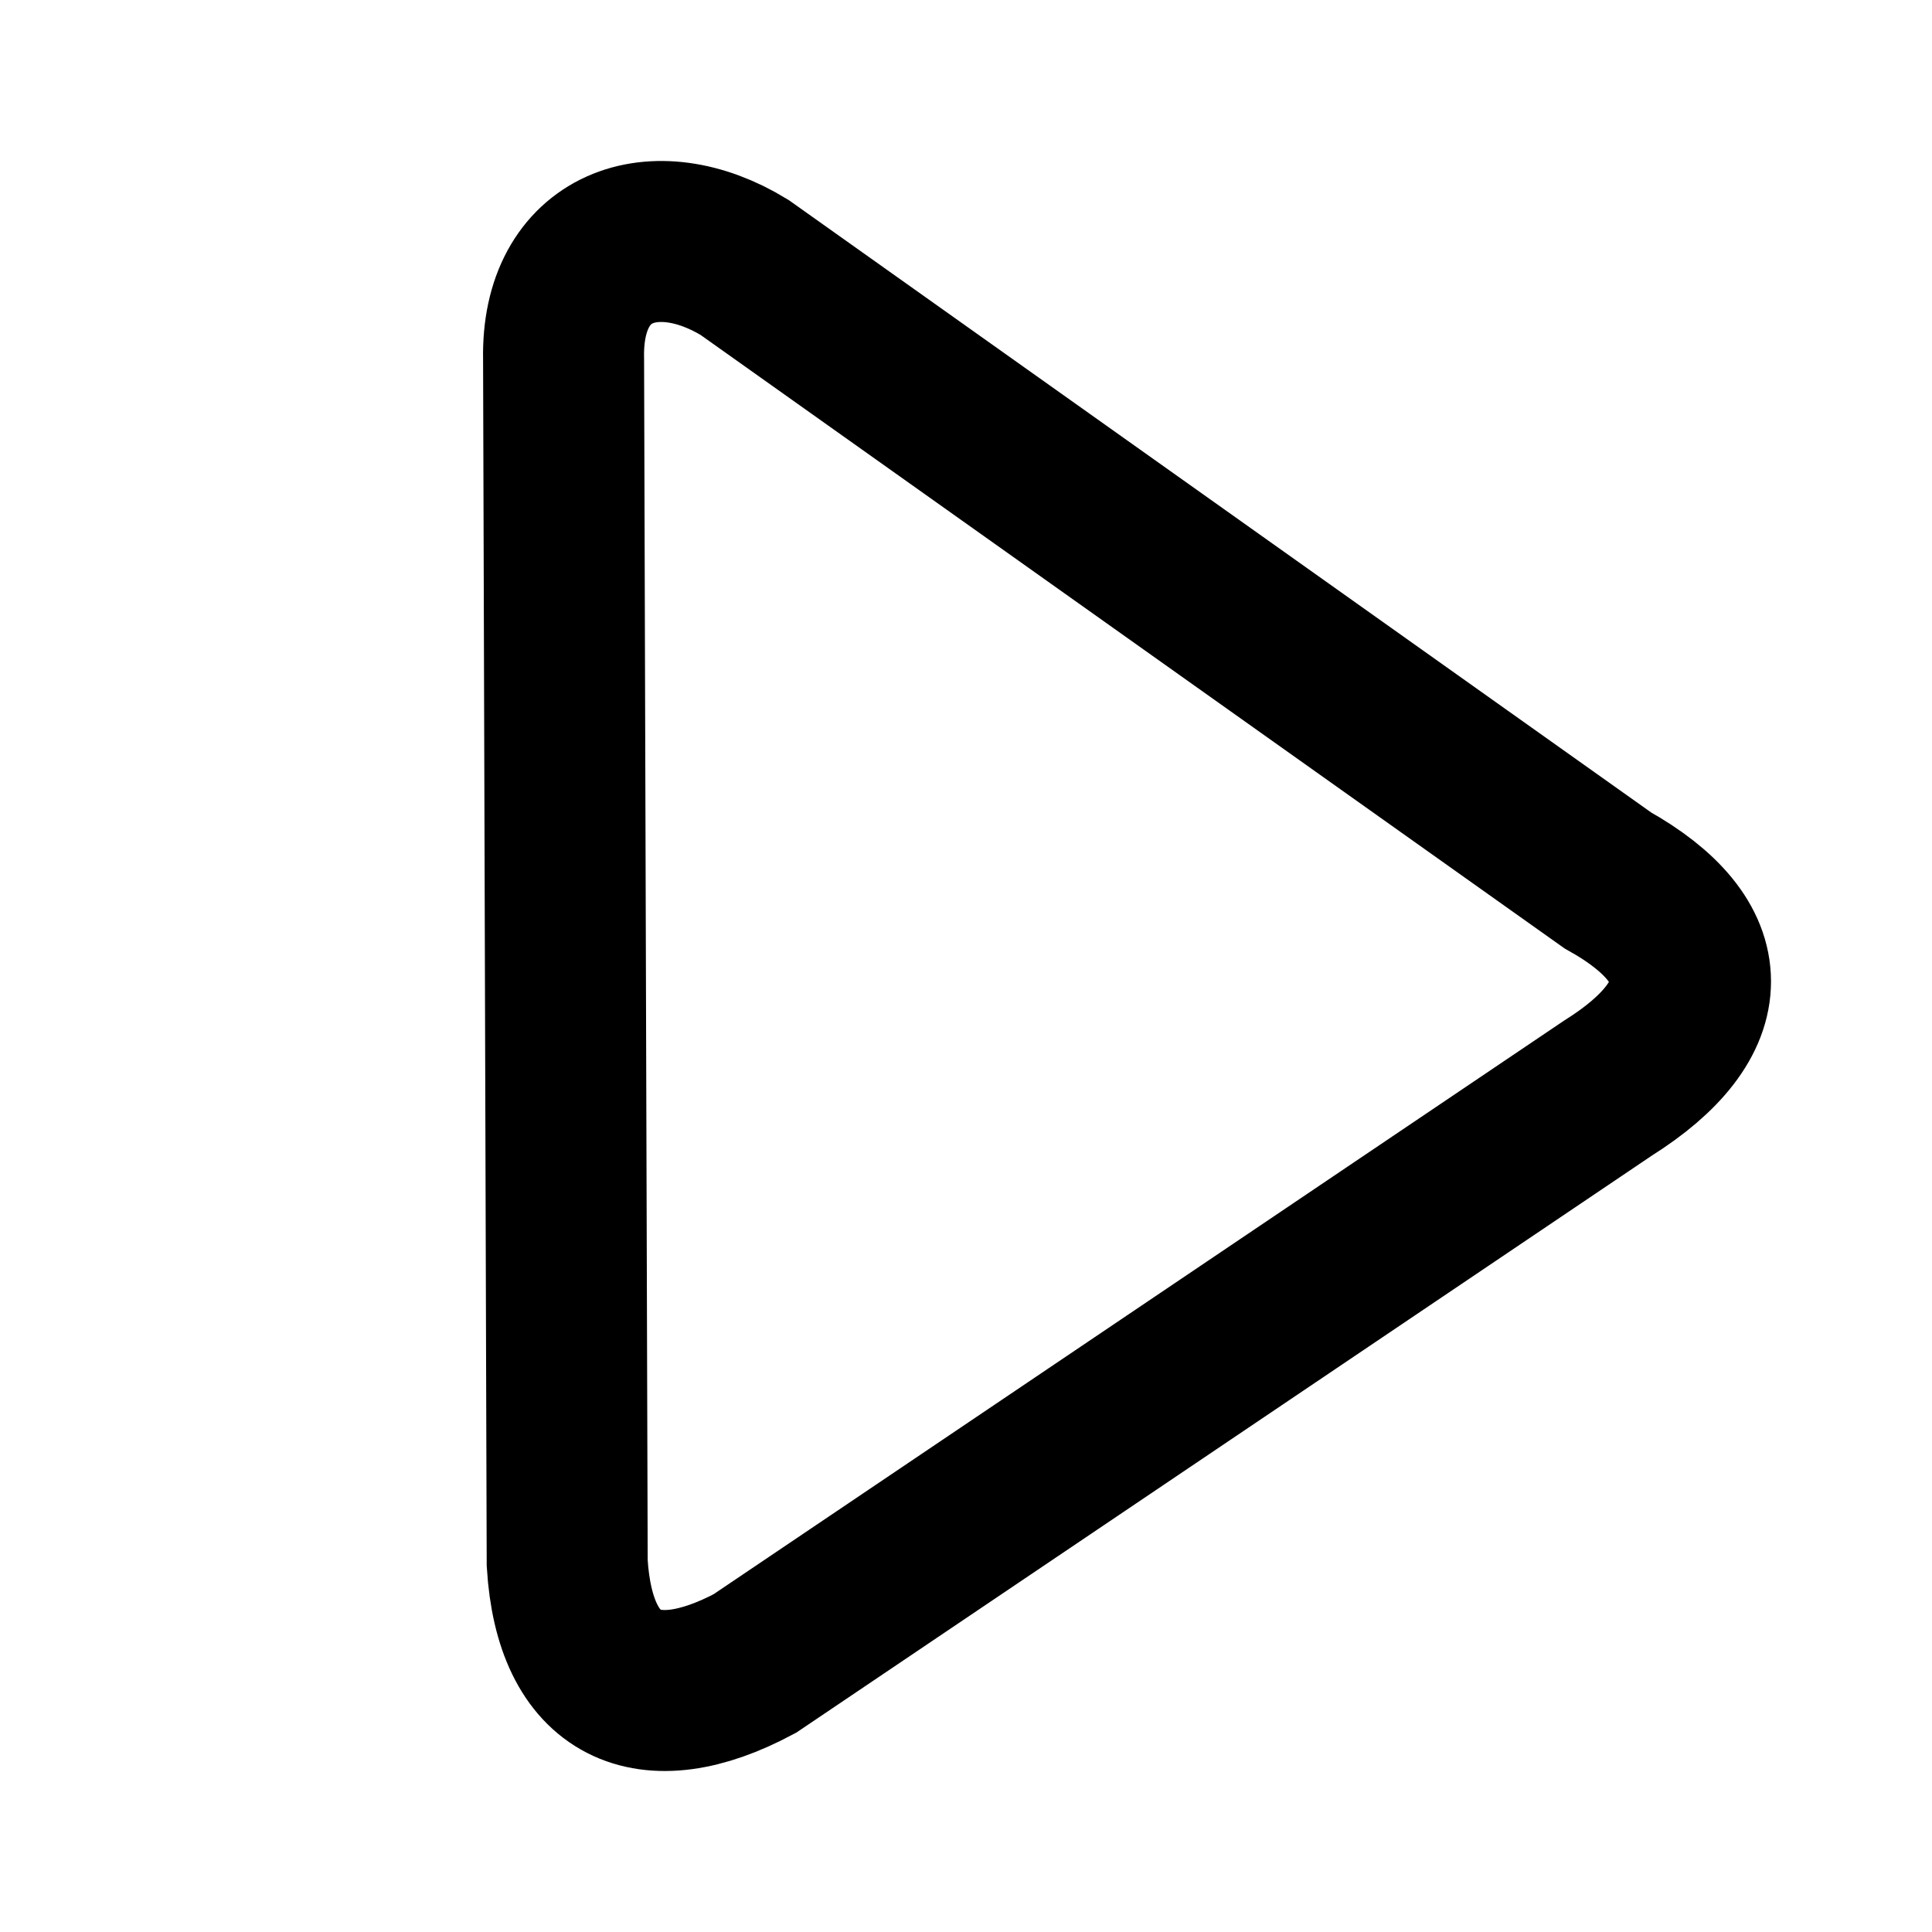
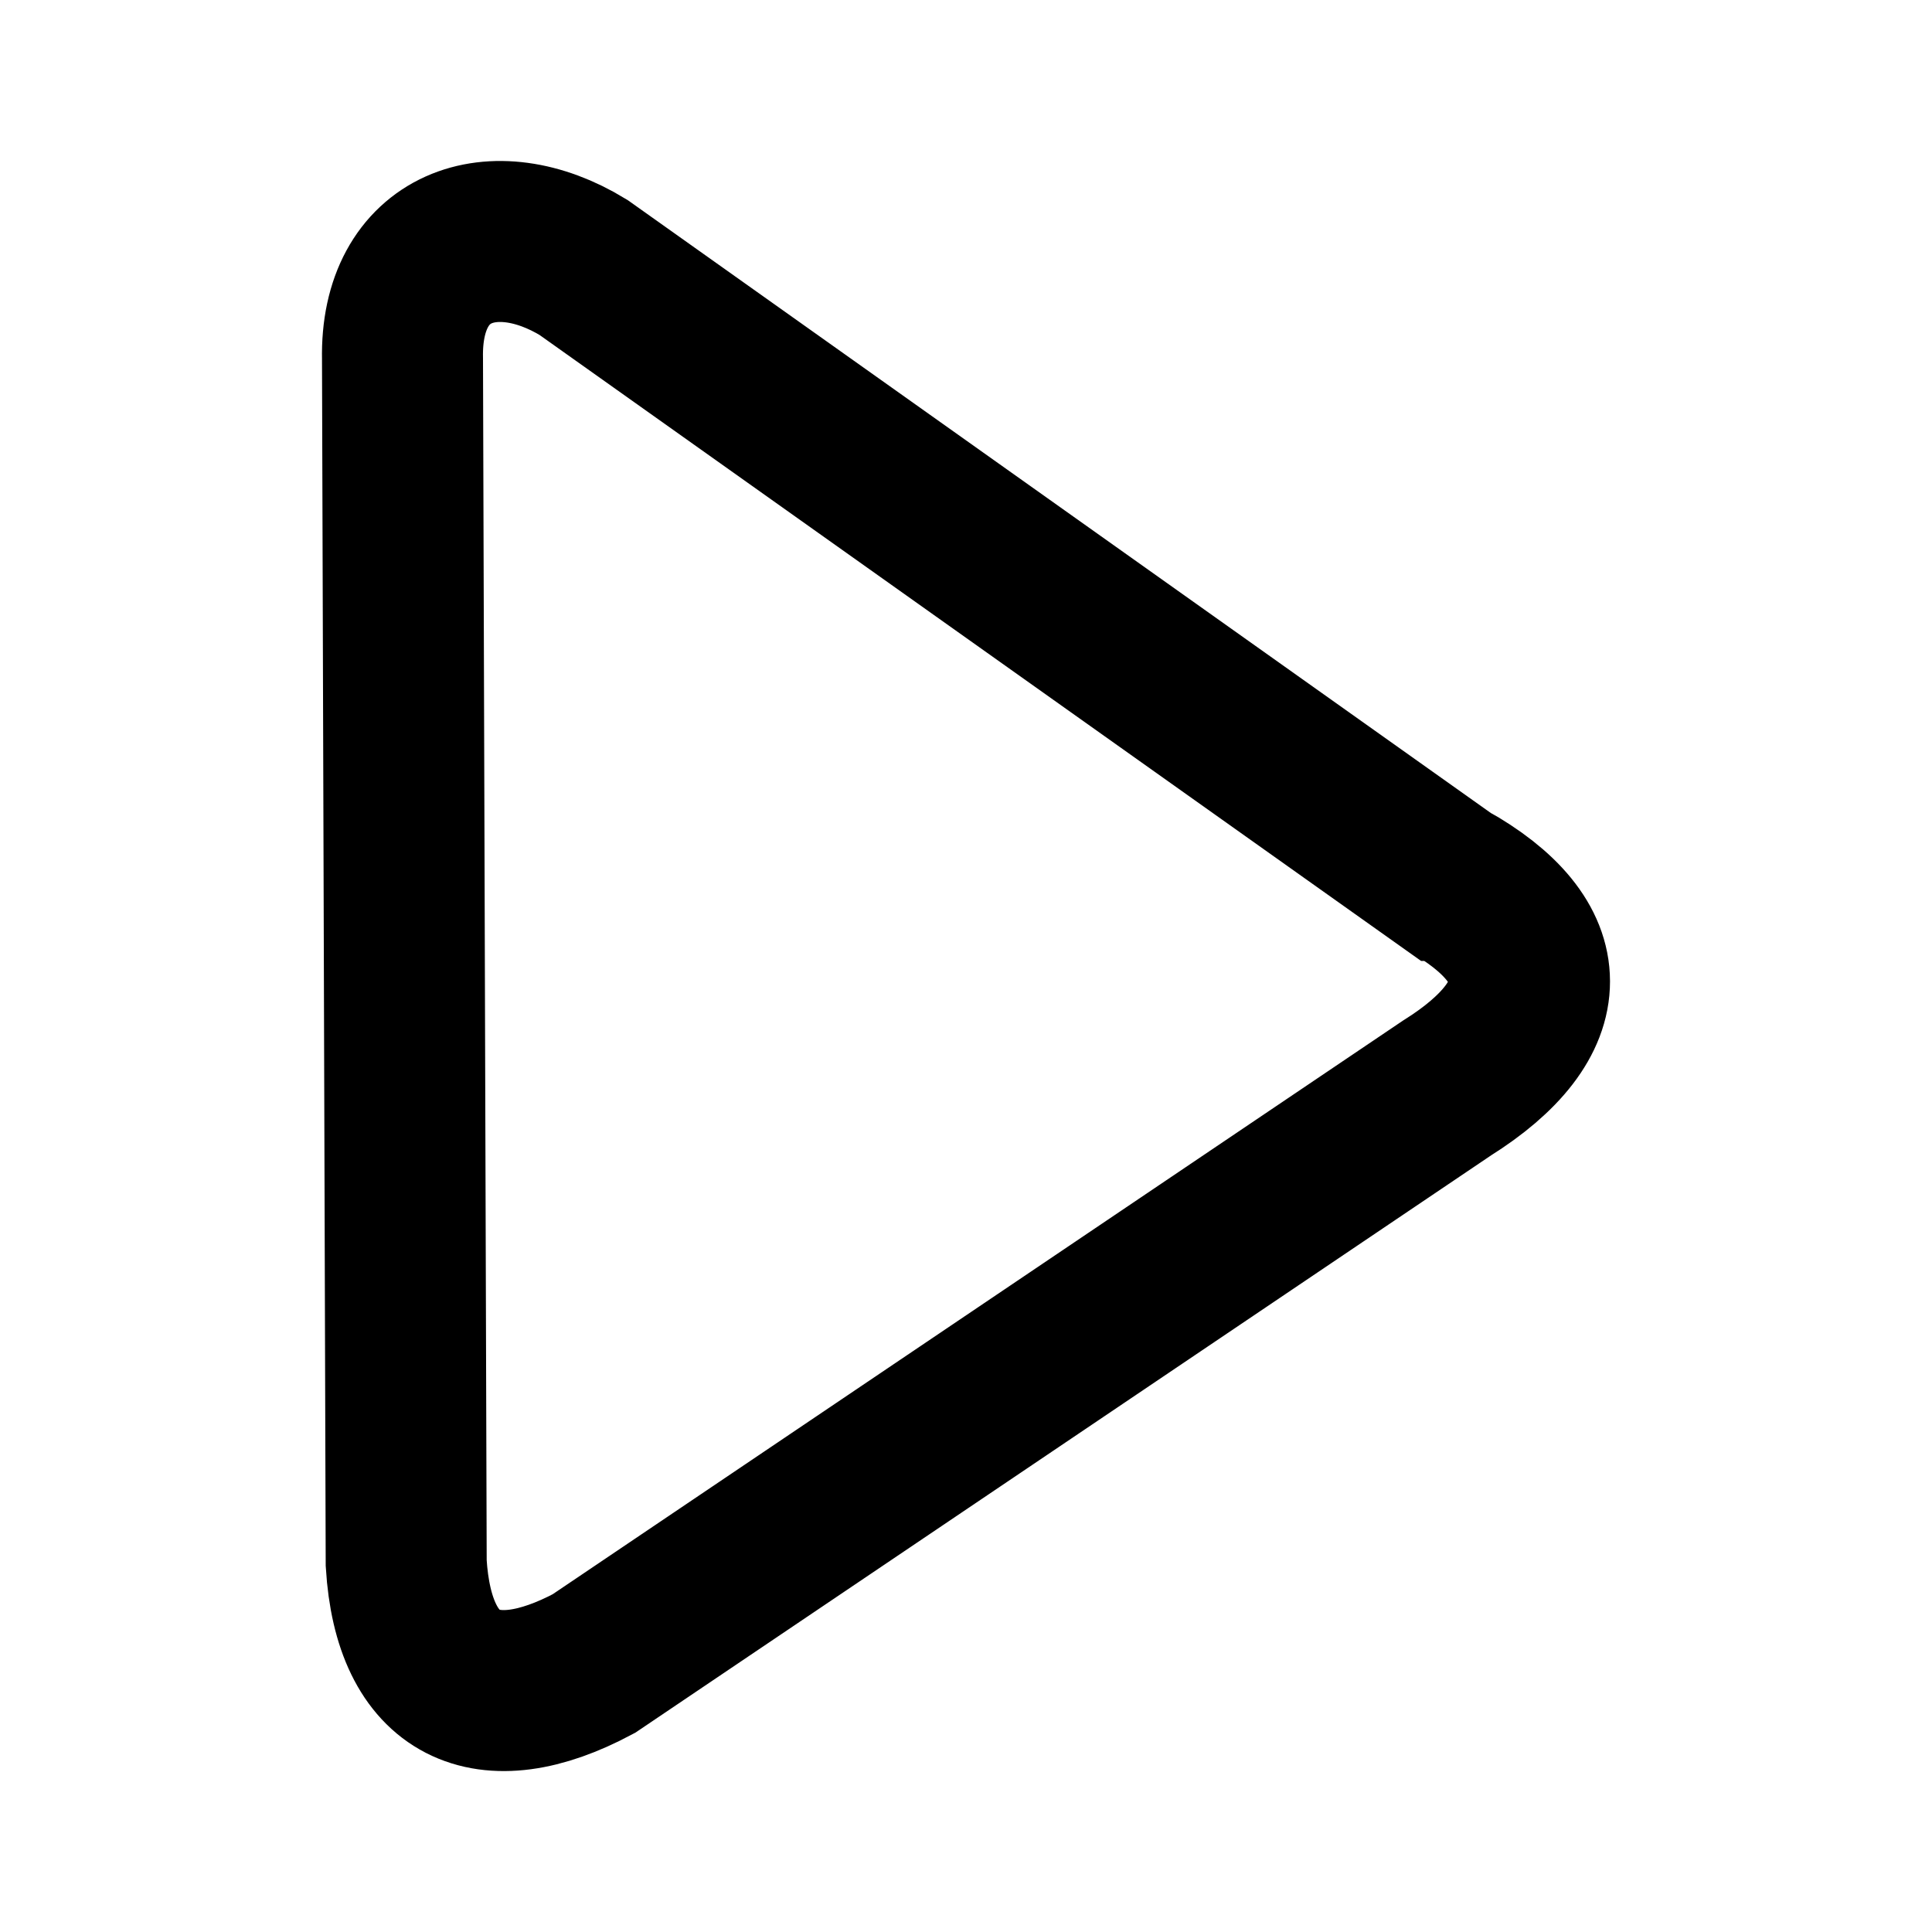
<svg xmlns="http://www.w3.org/2000/svg" width="24" height="24" viewBox="0 0 24 24" fill="none">
-   <path d="M19.973 10.937C21.34 11.699 21.345 12.657 19.973 13.518L9.376 20.665C8.045 21.375 7.14 20.956 7.046 19.418L7.001 4.46C6.971 3.044 8.137 2.643 9.249 3.322L19.973 10.937Z" stroke="currentColor" stroke-width="2" />
+   <path d="M17.973 10.937c1.367.762 1.372 1.72 0 2.58L7.376 20.666c-1.331.71-2.236.29-2.33-1.247L5 4.46c-.03-1.416 1.136-1.817 2.248-1.138l10.724 7.615z" stroke="currentColor" stroke-width="2" />
</svg>
